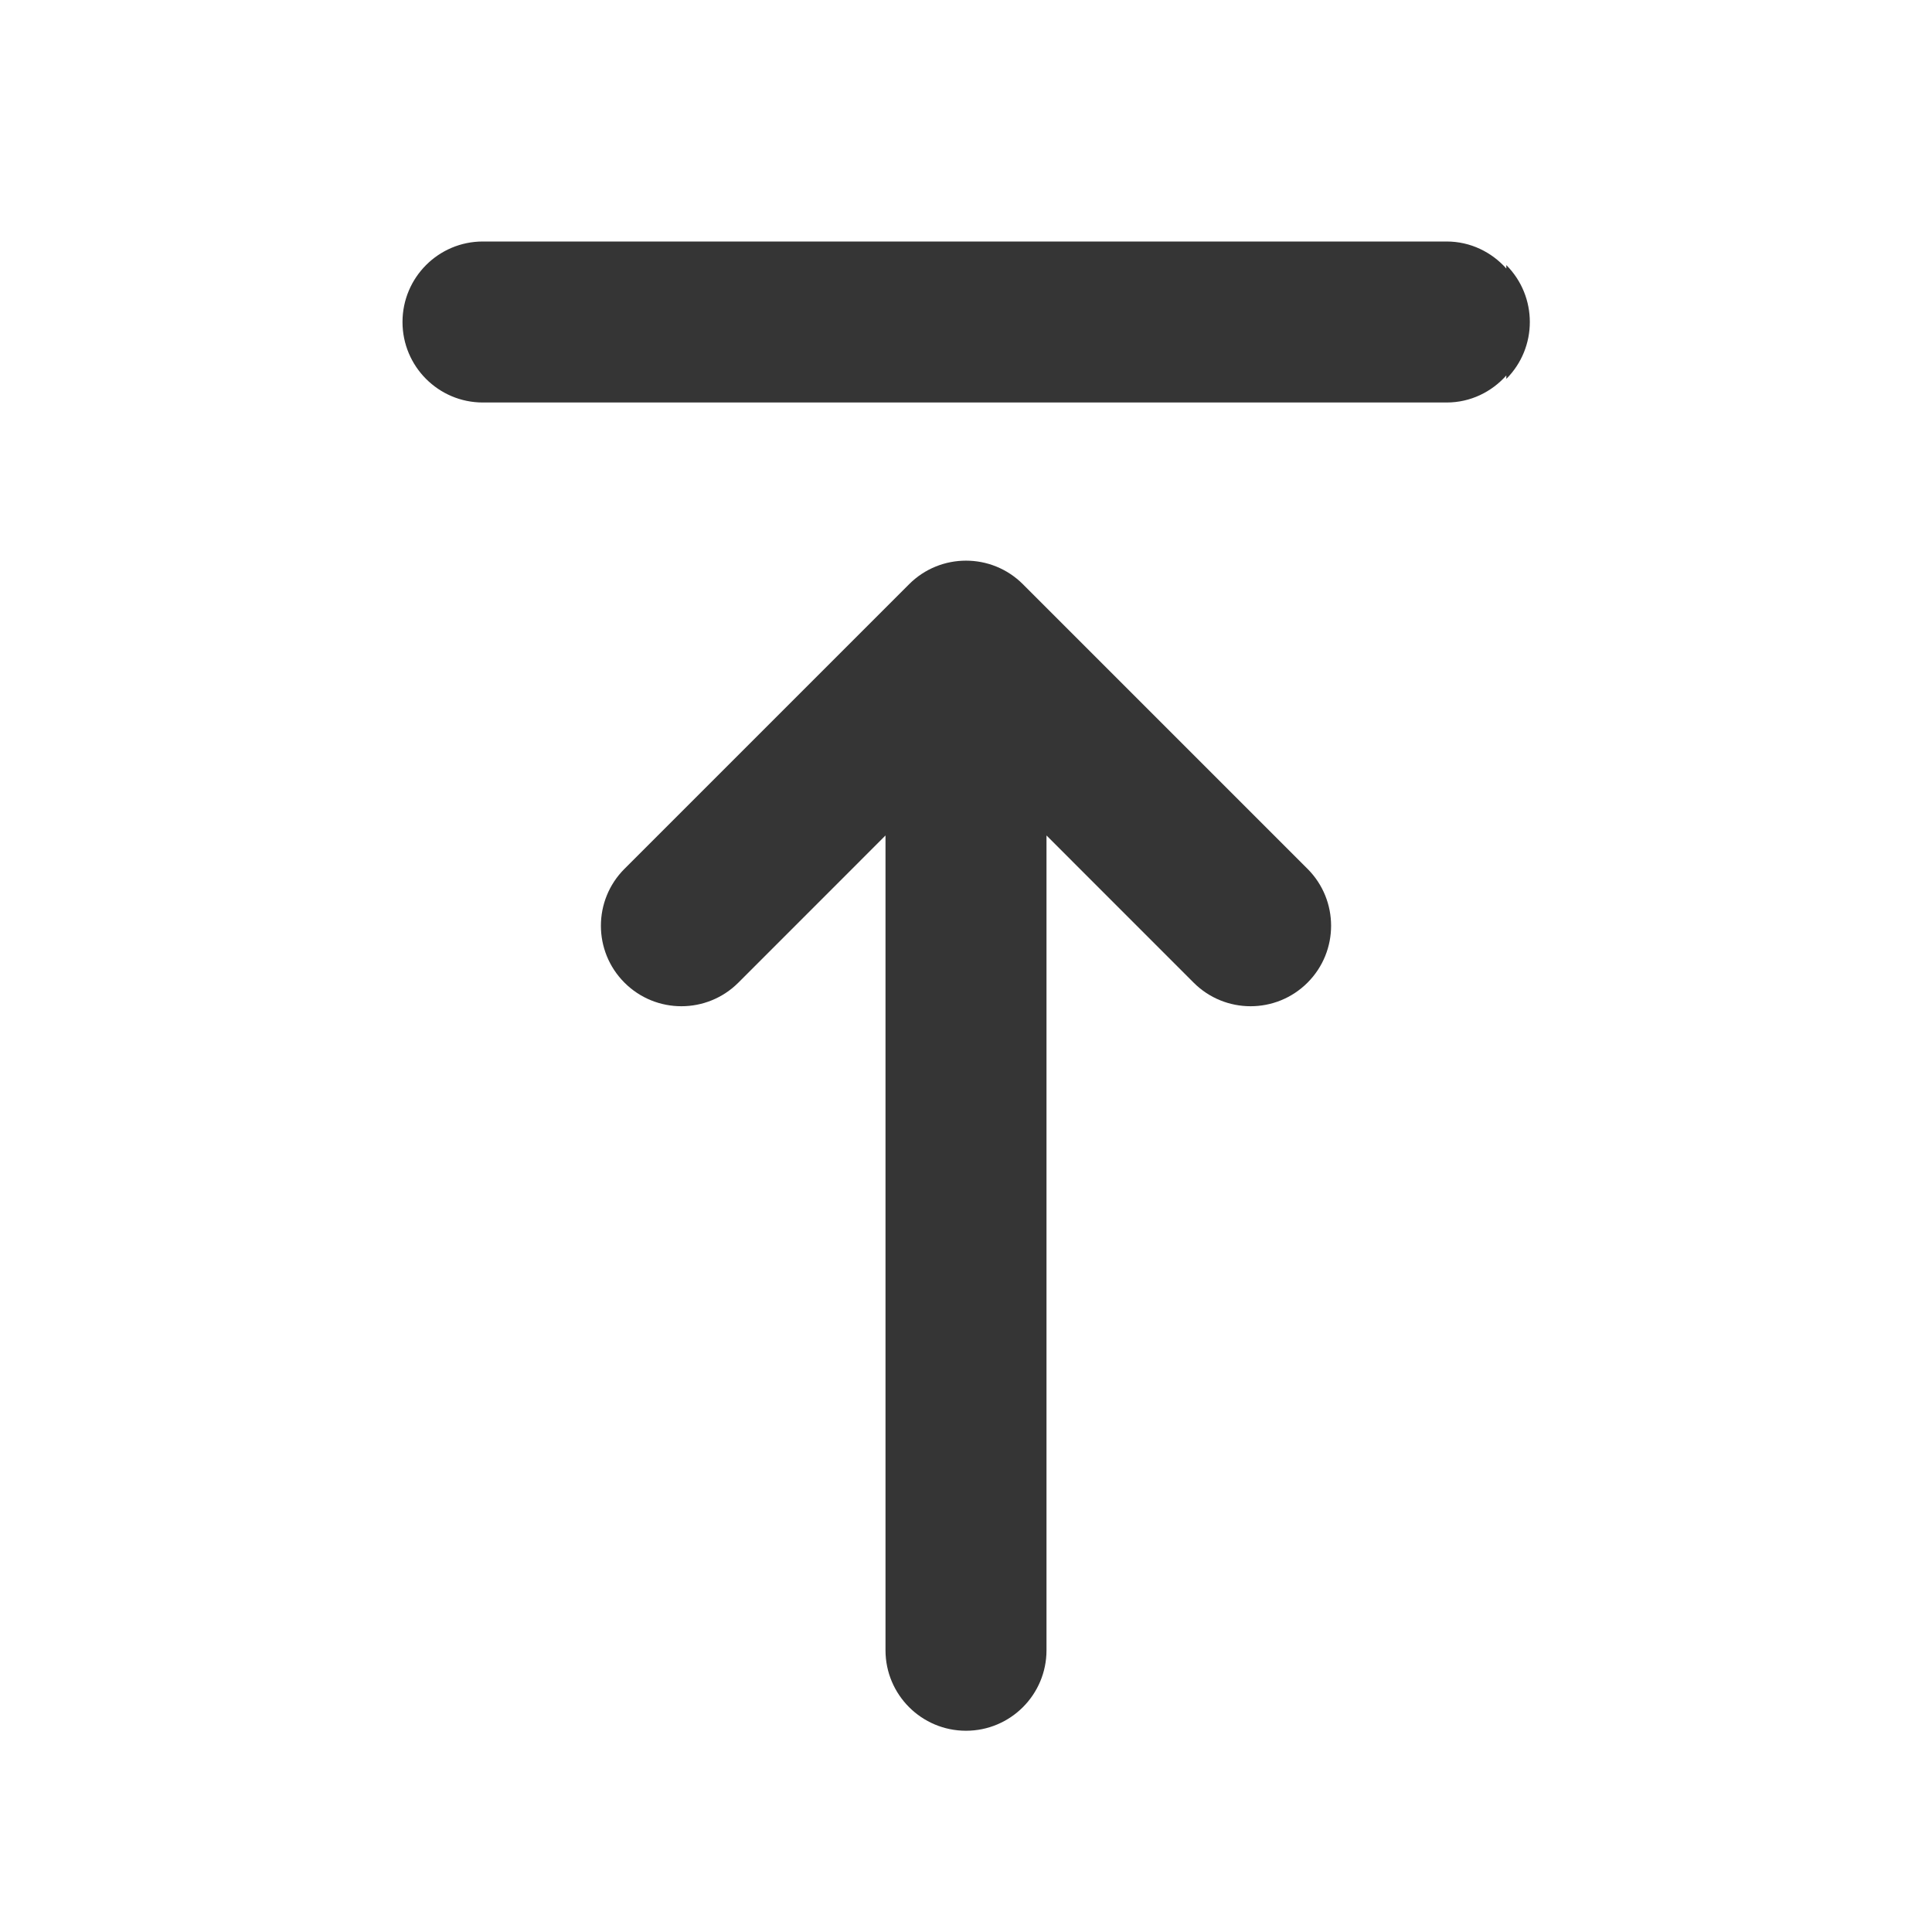
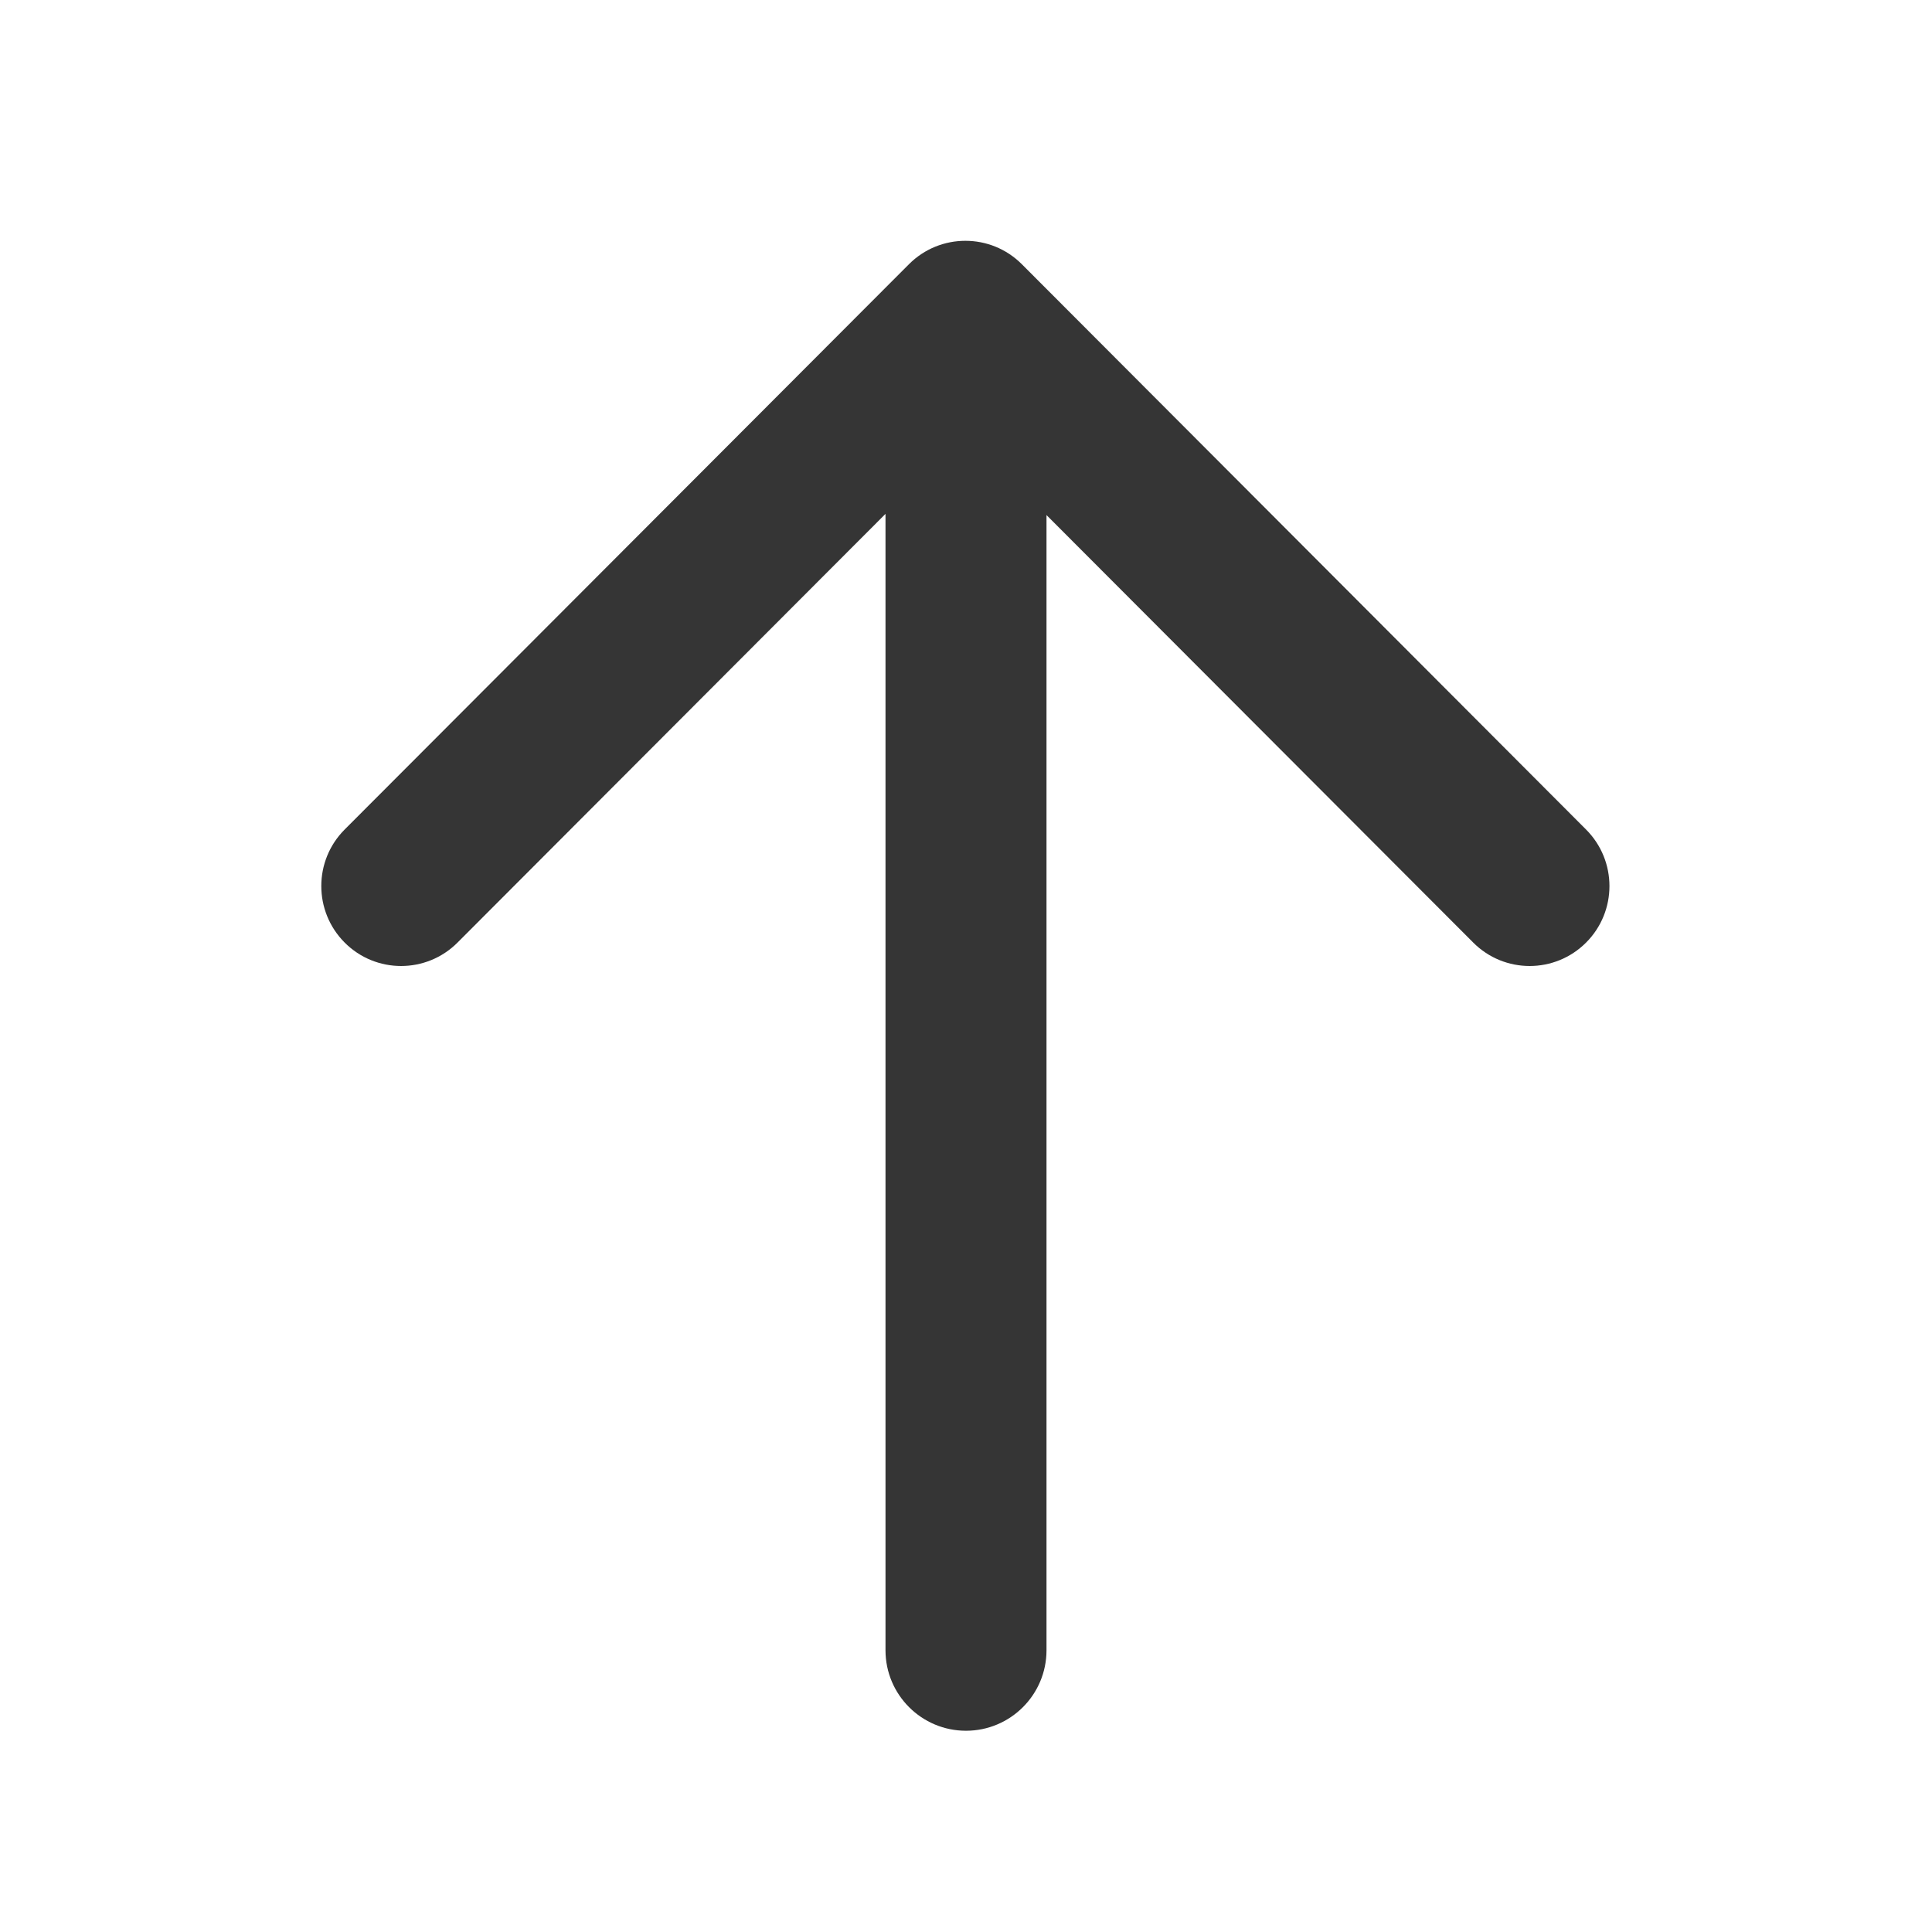
- <svg xmlns="http://www.w3.org/2000/svg" version="1.1" x="0px" y="0px" width="48px" height="48px" viewBox="0 0 48 48" enable-background="new 0 0 48 48" xml:space="preserve">
-   <g id="Rounded_Rectangle_3_copy_2_1_" enable-background="new    ">
-     <g id="Rounded_Rectangle_3_copy_2">
-       <g>
-         <path fill="#353535" d="M32.485,21.586l-7.071-7.071c-0.781-0.781-2.047-0.781-2.828,0l-7.071,7.071     c-0.781,0.781-0.781,2.047,0,2.828c0.781,0.781,2.047,0.781,2.829,0L22,20.757V41c0,1.104,0.896,2,2,2s2-0.896,2-2V20.757     l3.656,3.657c0.781,0.781,2.048,0.781,2.829,0C33.266,23.633,33.266,22.367,32.485,21.586z" />
-       </g>
-     </g>
-   </g>
-   <g id="Rounded_Rectangle_3_copy_3_1_" enable-background="new    ">
-     <g id="Rounded_Rectangle_3_copy_3">
-       <g>
-         <path fill="#353535" d="M37.424,6.586v0.086C37.059,6.263,36.533,6,35.941,6H11.996C10.894,6,10,6.896,10,8s0.894,2,1.996,2     h23.946c0.592,0,1.117-0.263,1.482-0.672v0.086C38.203,8.633,38.203,7.367,37.424,6.586z" />
-       </g>
+ <svg xmlns="http://www.w3.org/2000/svg" version="1.1" id="Rounded_Rectangle_3_copy_5_1_" x="0px" y="0px" width="48px" height="48px" viewBox="0 0 48 48" enable-background="new 0 0 48 48" xml:space="preserve">
+   <g id="Rounded_Rectangle_3_copy_5">
+     <g>
+       <path fill="#353535" d="M39.405,20.609L25.387,6.564c-0.774-0.775-2.03-0.775-2.804,0L8.563,20.609    c-0.774,0.775-0.774,2.033,0,2.809c0.774,0.776,2.03,0.776,2.804,0L22,12.767V41c0,1.104,0.896,2,2,2s2-0.896,2-2V12.797    l10.602,10.621c0.774,0.776,2.029,0.776,2.804,0C40.18,22.643,40.18,21.385,39.405,20.609z" />
    </g>
  </g>
</svg>
